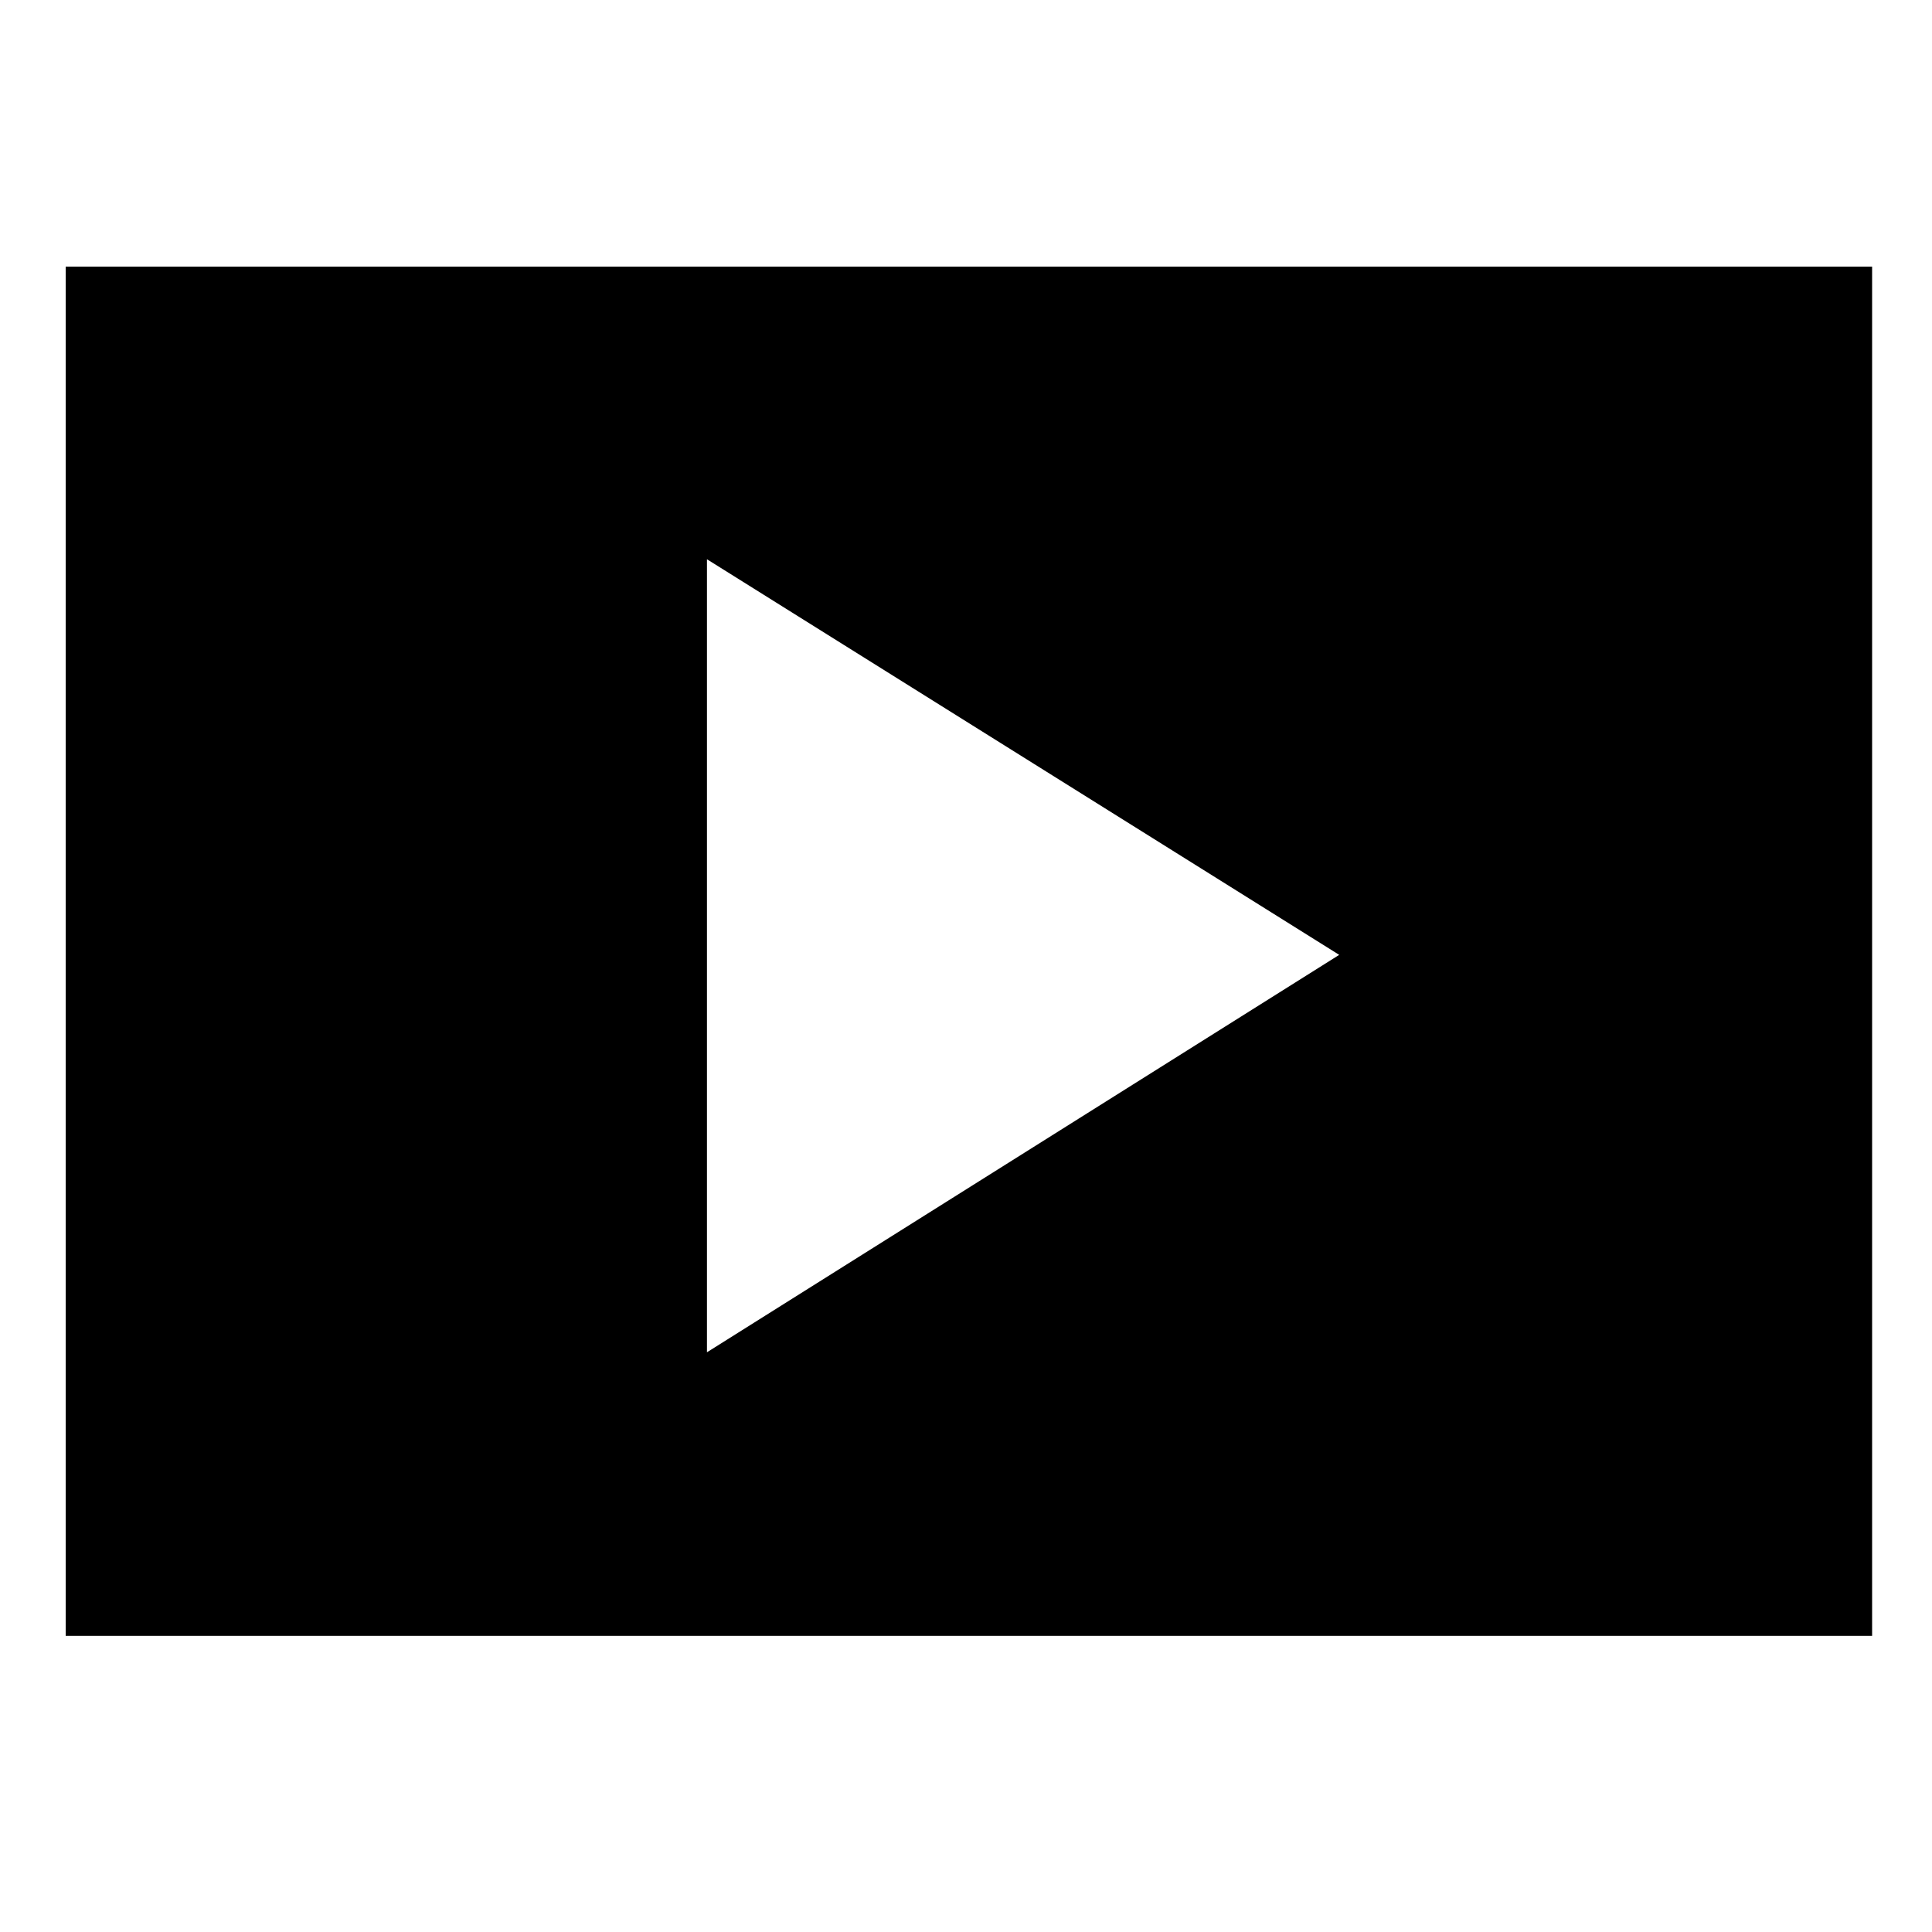
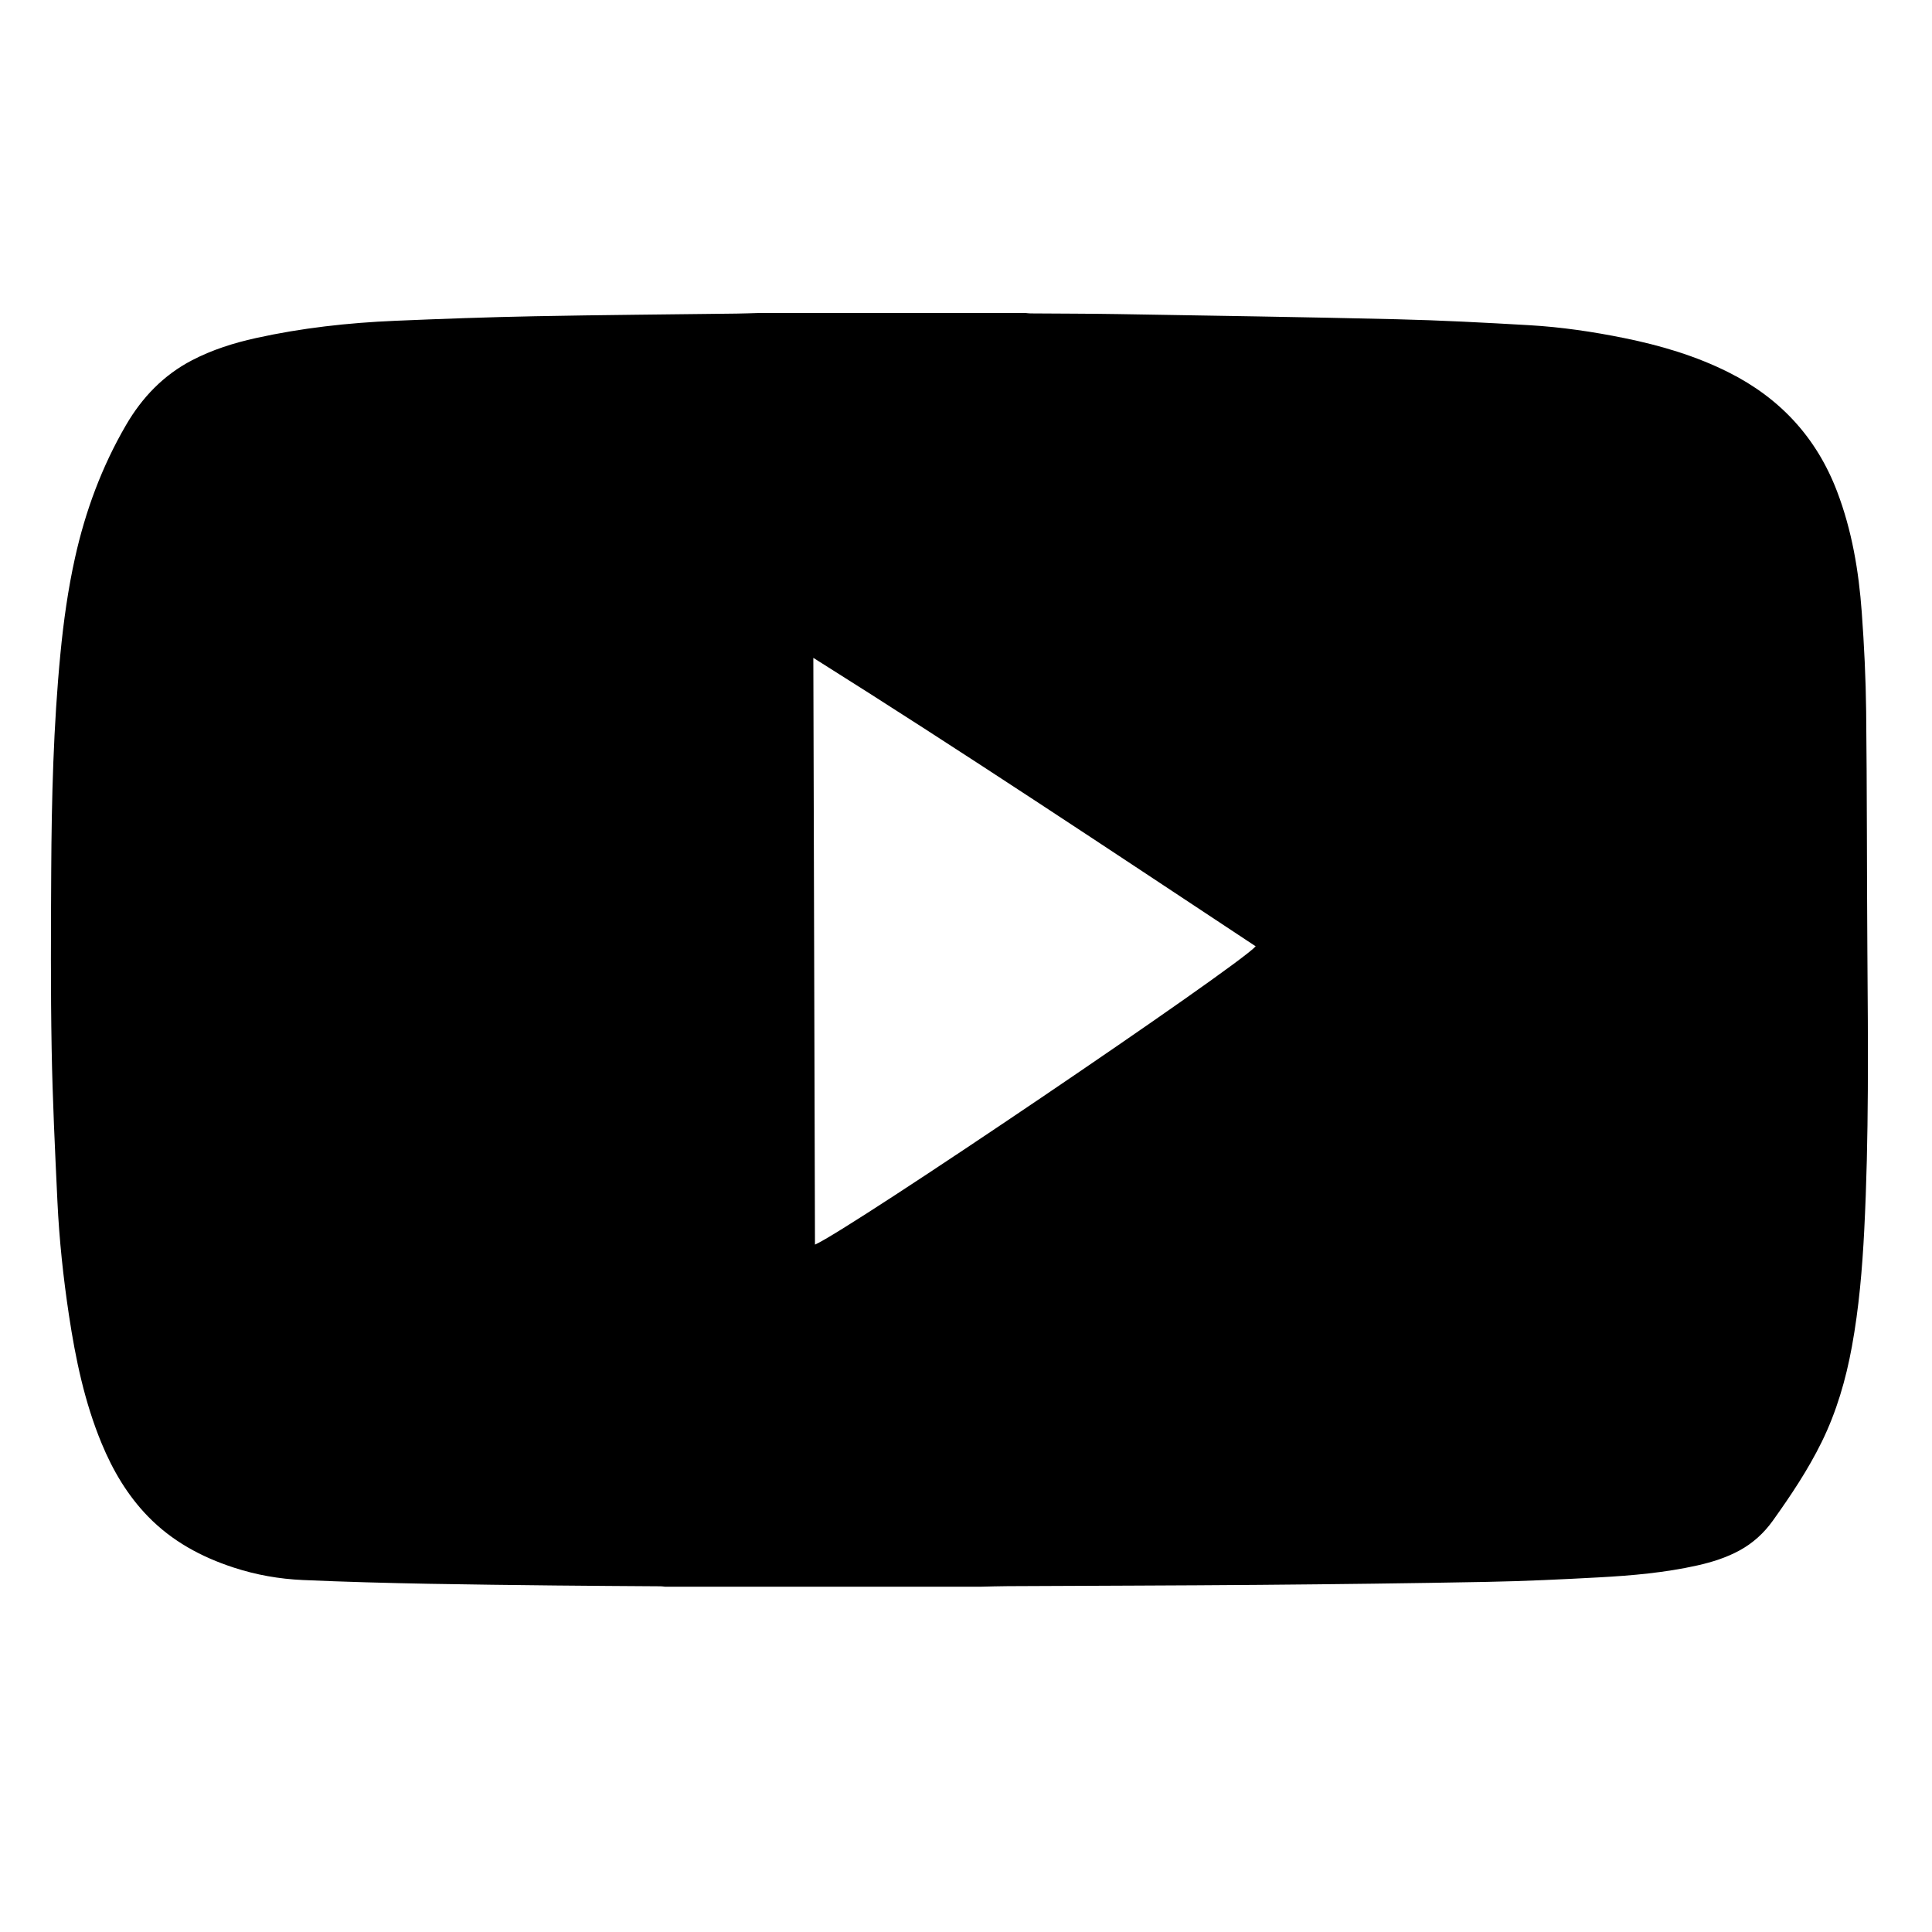
<svg xmlns="http://www.w3.org/2000/svg" version="1.1" id="Capa_1" x="0px" y="0px" width="500px" height="500px" viewBox="0 0 500 500" enable-background="new 0 0 500 500" xml:space="preserve">
-   <path d="M17,423.364V69h467.5v354.364H17z M182.962,349.967l163.625-102.85L182.962,144.735V349.967z" />
+   <path fill-rule="evenodd" clip-rule="evenodd" d="M253.791,410.64c-27.223,0-54.447,0-81.671,0  c-0.386-0.039-0.774-0.106-1.162-0.108c-9.117-0.072-18.233-0.104-27.349-0.209c-21.739-0.244-43.478-0.456-65.205-1.413  c-6.145-0.27-12.094-1.321-17.92-3.224c-8.377-2.733-15.944-6.82-22.151-13.196c-5.339-5.484-9.141-11.945-12.044-18.968  c-4.401-10.642-6.733-21.815-8.444-33.139c-1.473-9.761-2.514-19.574-2.983-29.434c-0.627-13.197-1.263-26.399-1.497-39.608  c-0.27-15.31-0.189-30.627-0.109-45.94c0.1-18.791,0.573-37.571,2.387-56.293c0.807-8.322,1.958-16.591,3.771-24.759  c2.687-12.102,6.949-23.605,13.196-34.336c4.161-7.147,9.686-12.932,17.099-16.785c5.212-2.708,10.758-4.461,16.465-5.725  c11.873-2.63,23.921-3.963,36.05-4.48c12.056-0.514,24.116-0.946,36.181-1.18c17.409-0.338,34.821-0.462,52.232-0.686  c1.962-0.024,3.922-0.103,5.884-0.156c22.96,0,45.918,0,68.881,0c0.416,0.037,0.839,0.104,1.256,0.108  c7.608,0.061,15.219,0.051,22.826,0.179c24.005,0.403,48.007,0.761,72.005,1.334c11.438,0.271,22.87,0.879,34.291,1.539  c8.283,0.477,16.492,1.688,24.627,3.344c9.337,1.902,18.423,4.576,26.979,8.871c13.293,6.672,22.717,16.845,28.039,30.786  c3.848,10.08,5.617,20.596,6.396,31.274c0.624,8.564,1.044,17.157,1.14,25.742c0.23,20.66,0.167,41.324,0.313,61.985  c0.174,24.072,0.413,48.145-0.81,72.198c-0.513,10.09-1.37,20.146-3.187,30.096c-1.565,8.574-3.974,16.888-7.831,24.738  c-3.539,7.201-7.984,13.846-12.637,20.354c-2.294,3.208-5.163,5.832-8.661,7.729c-3.429,1.861-7.106,3.007-10.889,3.857  c-8.346,1.869-16.839,2.617-25.349,3.082c-9.724,0.53-19.457,0.991-29.191,1.174c-19.543,0.374-39.087,0.604-58.633,0.77  c-21.776,0.183-43.555,0.222-65.328,0.335C258.437,410.508,256.112,410.587,253.791,410.64z M210.489,170.251  c0.142,50.677,0.285,101.208,0.426,151.853c8.724-3.739,109.289-71.83,114.055-77.199  C286.96,219.775,249.073,194.489,210.489,170.251z" />
</svg>
